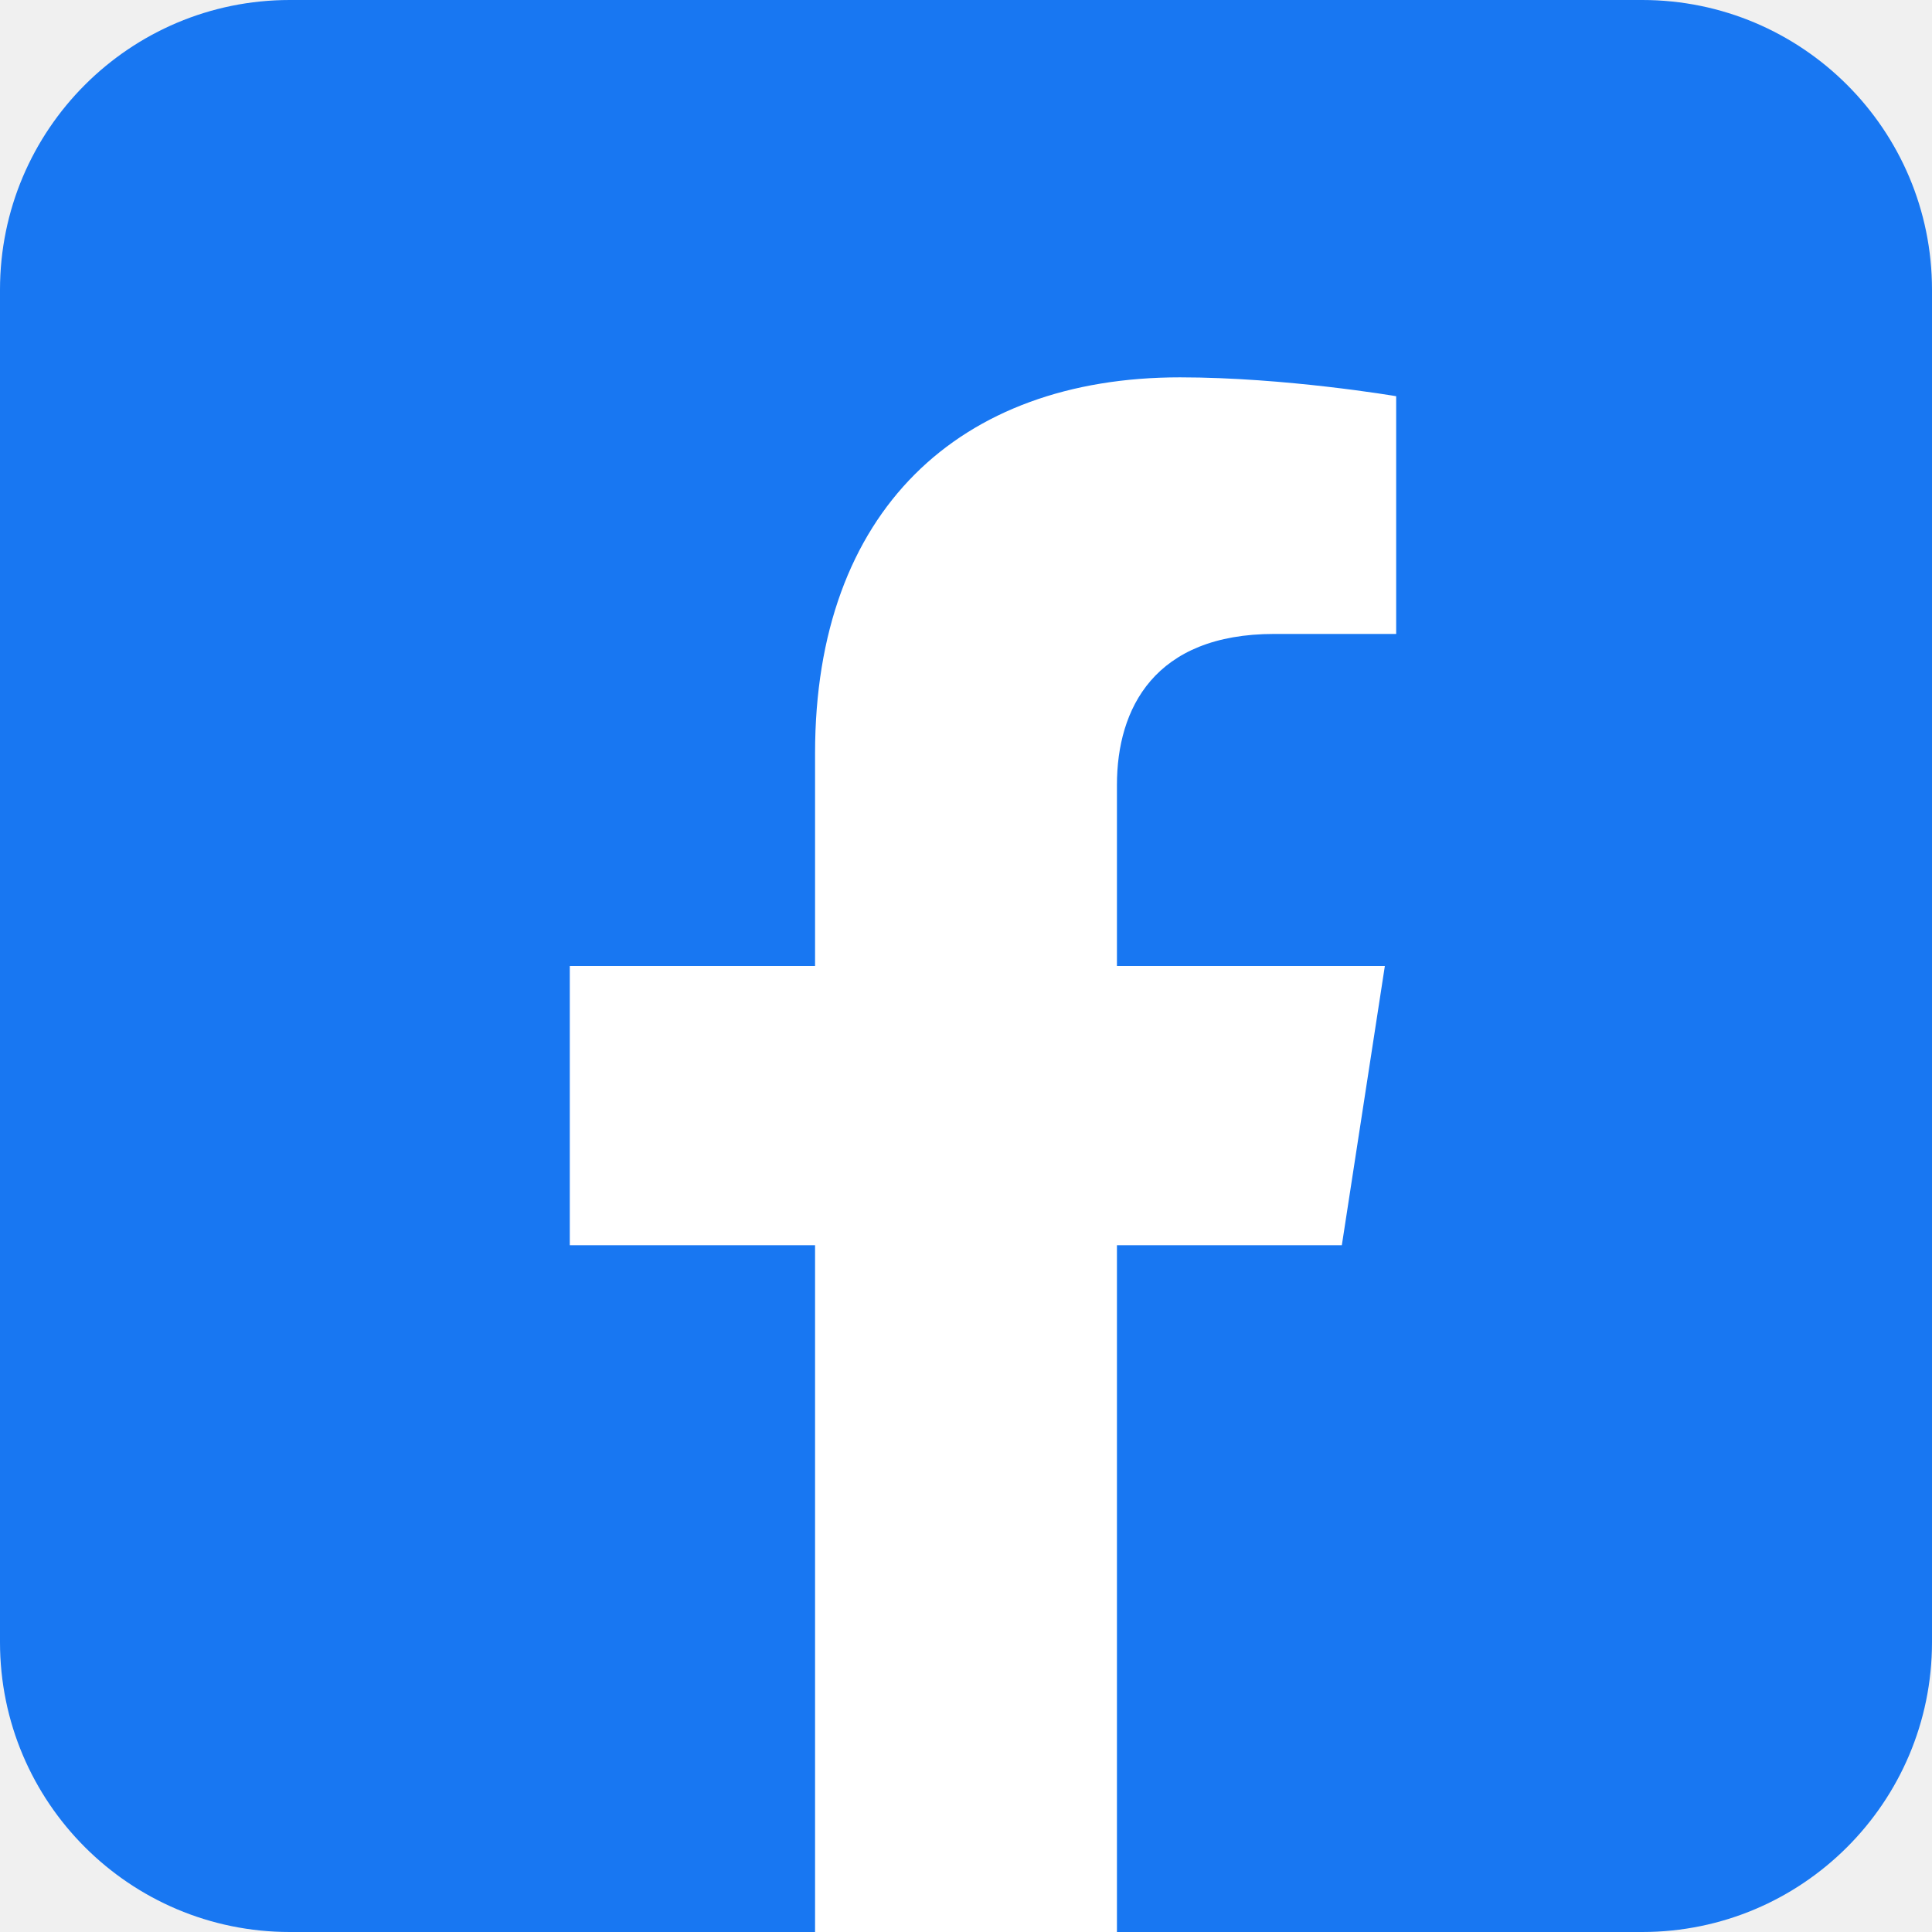
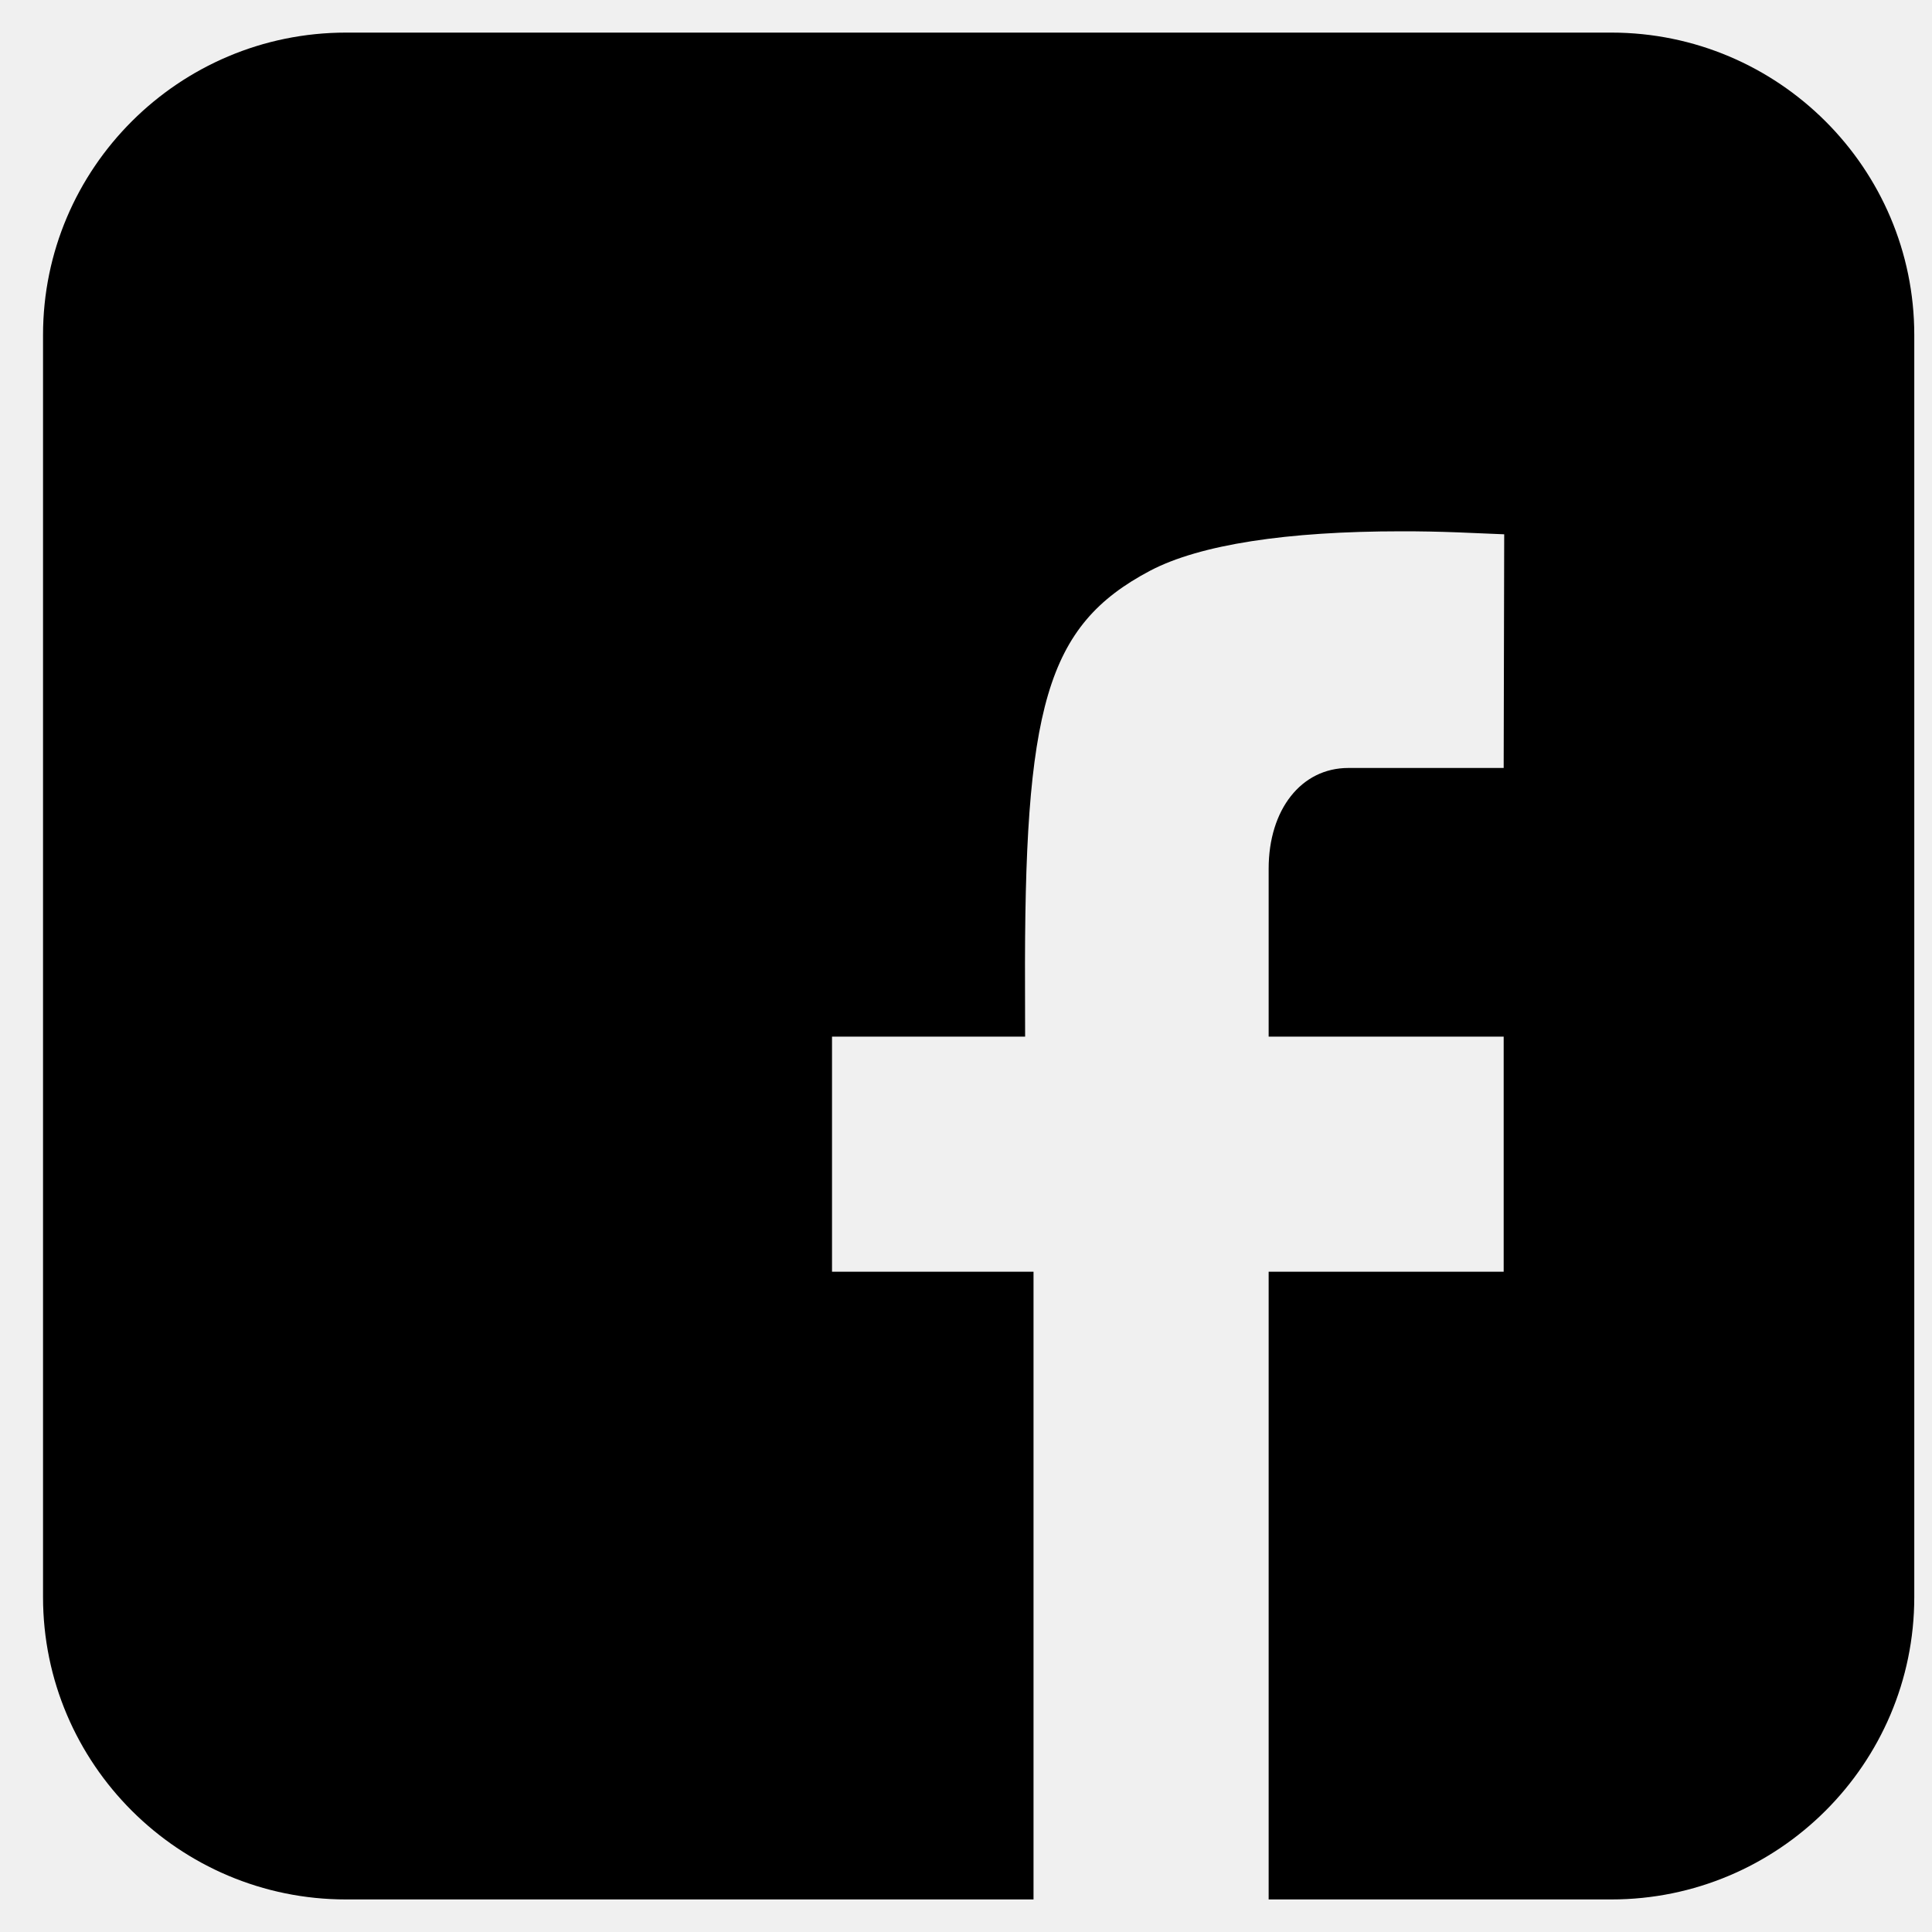
- <svg xmlns="http://www.w3.org/2000/svg" aria-label="Facebook" viewBox="0 0 512 512" id="facebook">
-   <rect width="512" height="512" fill="#1877f2" rx="15%" />
-   <path fill="#fff" d="M355.6 330l11.4-74h-71v-48c0-20.2 9.9-40 41.7-40H370v-63s-29.3-5-57.3-5c-58.5 0-96.7 35.4-96.7 99.6V256h-65v74h65v182h80V330h59.6z" />
+ <svg xmlns="http://www.w3.org/2000/svg" width="40" height="40" id="facebook">
+   <path d="M26.266 39.326V26.33h4.866v-4.868h-4.866v-3.476c0-1.225.675-2.086 1.65-2.086h3.216l.011-4.838-.961-.04A29.193 29.193 0 0 0 29.013 11c-2.365 0-4.172.274-5.203.817-2.156 1.14-2.61 2.819-2.588 8.646l.002.999h-3.998v4.868h4.172v12.996H7.164c-3.459 0-6.273-2.808-6.273-6.26V6.935c0-3.452 2.814-6.26 6.273-6.26h26.197c3.458 0 6.272 2.808 6.272 6.26v26.132c0 3.452-2.814 6.259-6.272 6.259h-7.095Z" />
</svg>
